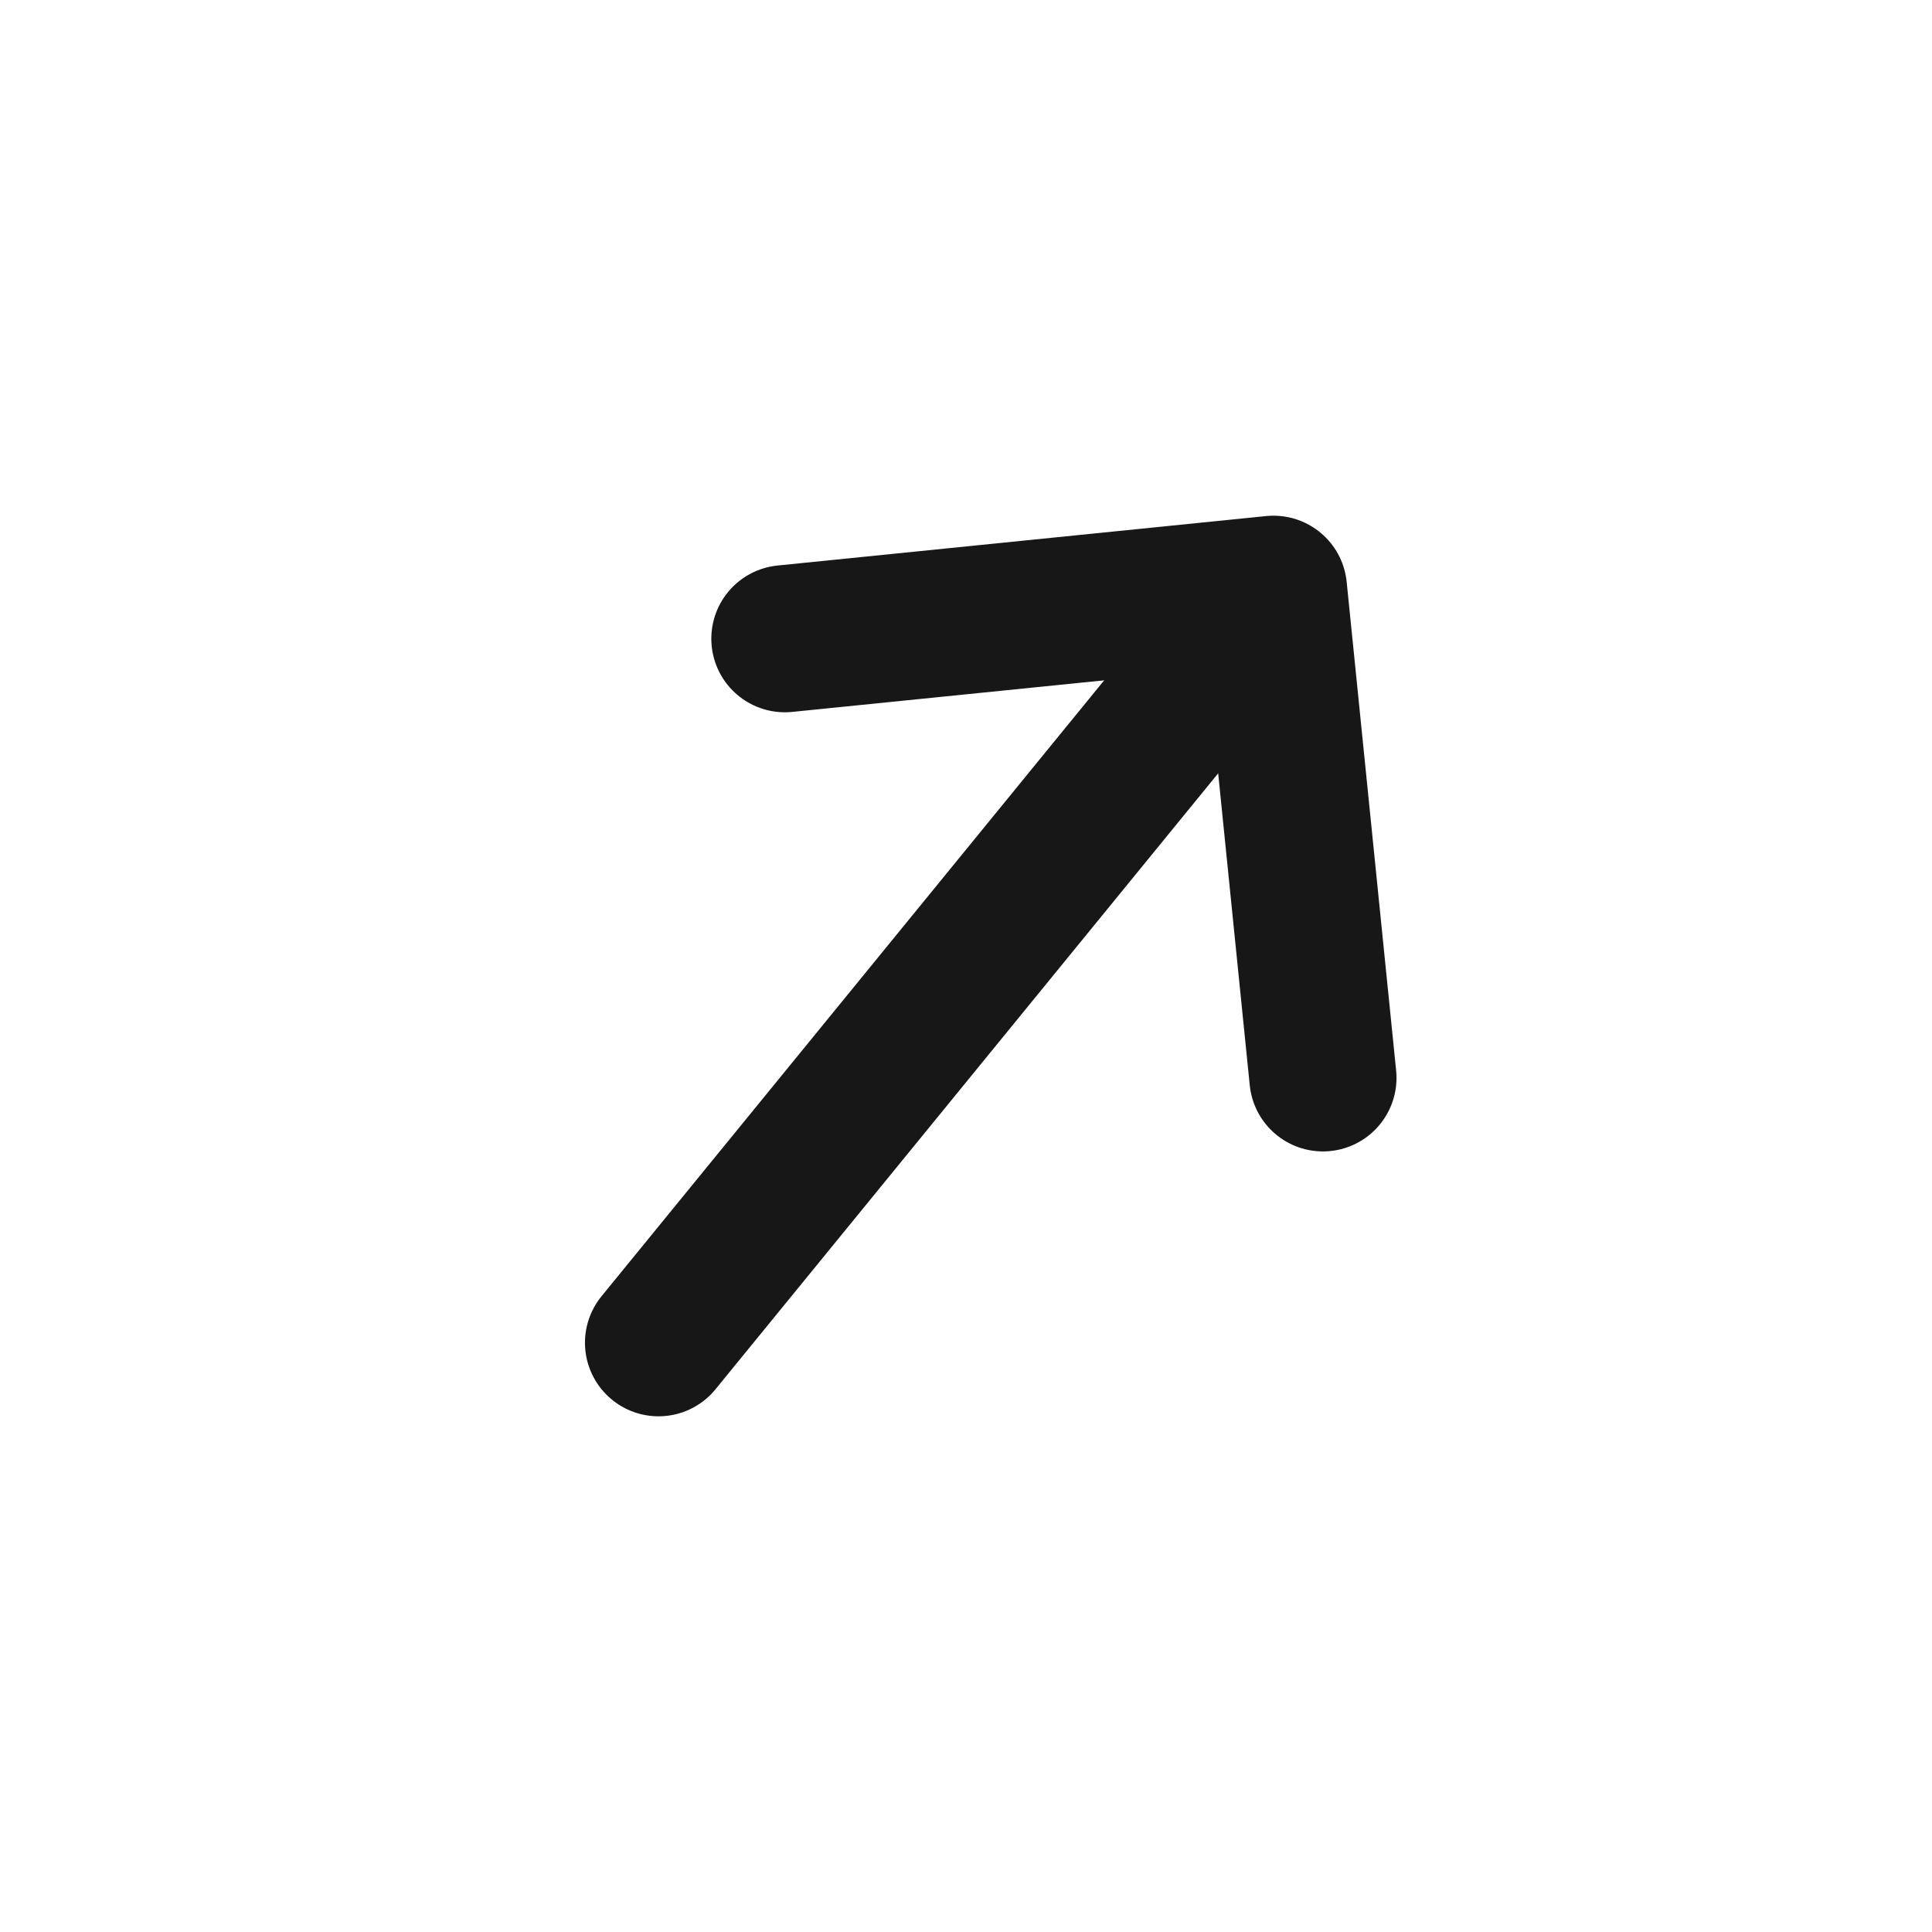
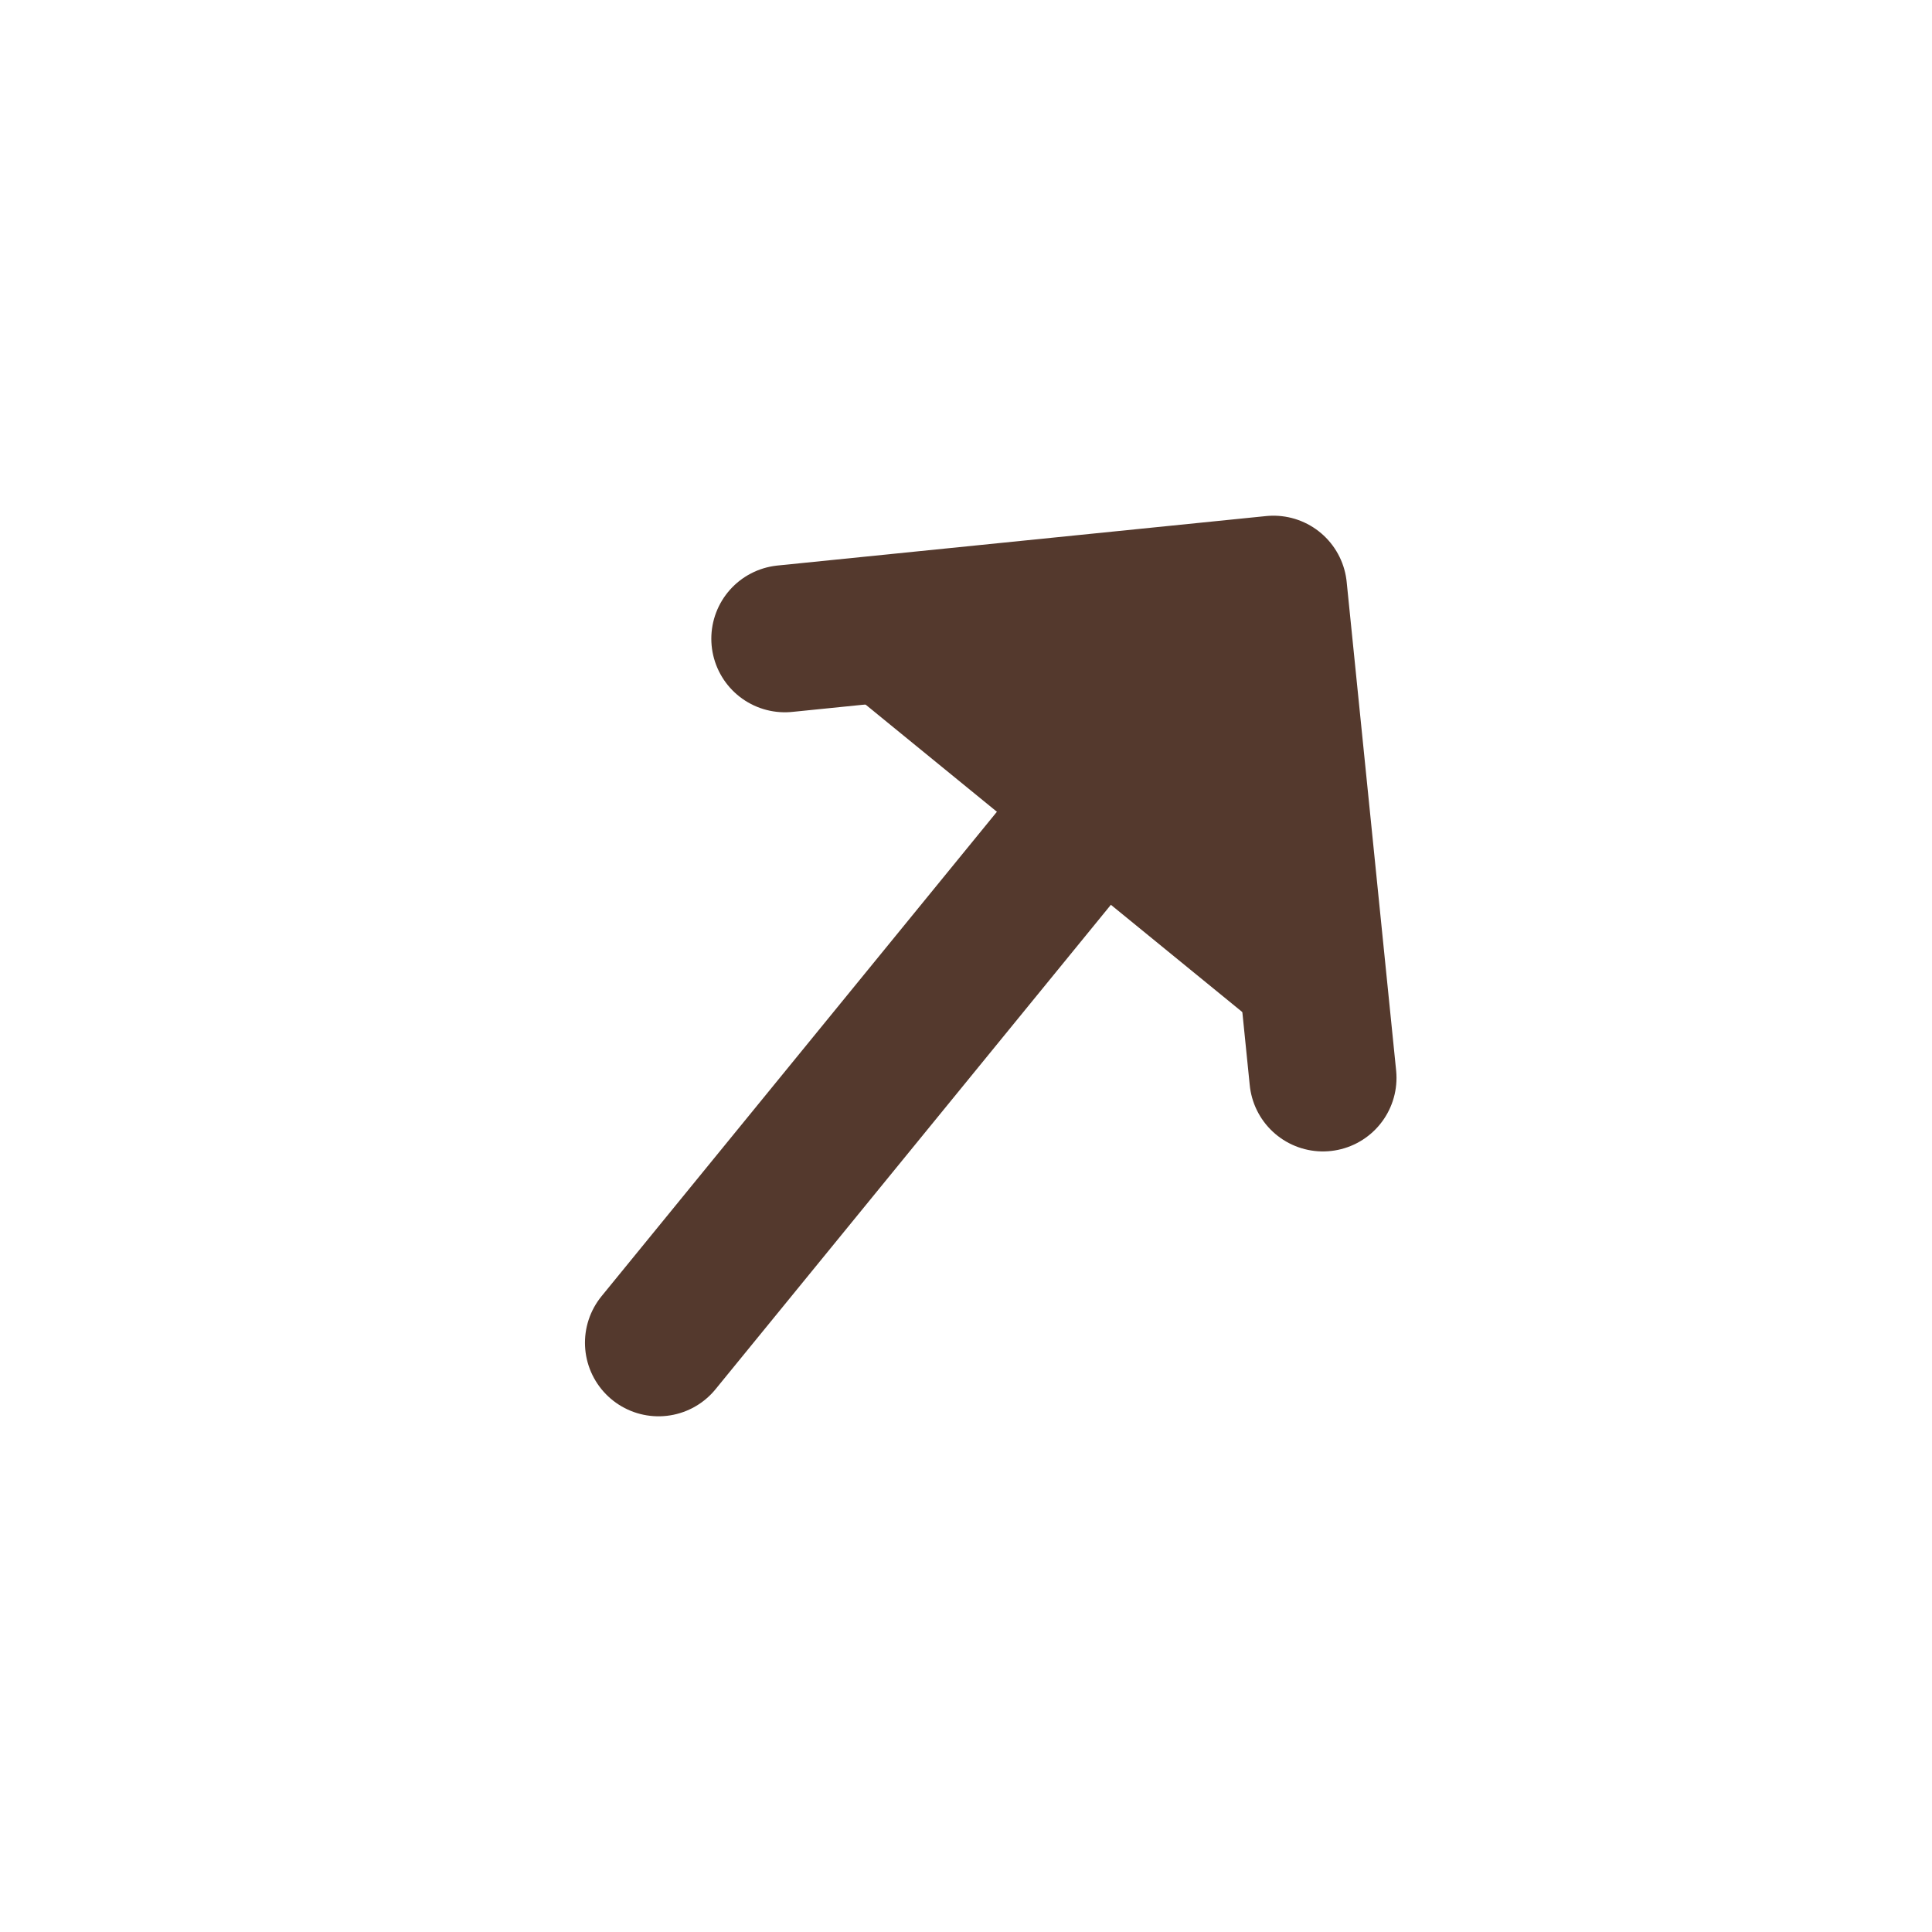
<svg xmlns="http://www.w3.org/2000/svg" width="20" height="20" viewBox="0 0 20 20" fill="none">
-   <path d="M8.125 6.612L13.183 6.1L13.695 11.158" stroke="#171717" stroke-width="1.523" stroke-miterlimit="10" stroke-linecap="round" stroke-linejoin="round" />
-   <path d="M6.817 13.9L13.119 6.178" stroke="#171717" stroke-width="1.523" stroke-miterlimit="10" stroke-linecap="round" stroke-linejoin="round" />
+   <path d="M8.125 6.612L13.183 6.1L13.695 11.158" stroke="#54392D" fill="#54392D" stroke-width="1.523" stroke-miterlimit="10" stroke-linecap="round" stroke-linejoin="round" />
+   <path d="M6.817 13.9L13.119 6.178" stroke="#54392D" fill="#54392D" stroke-width="1.523" stroke-miterlimit="10" stroke-linecap="round" stroke-linejoin="round" />
</svg>
